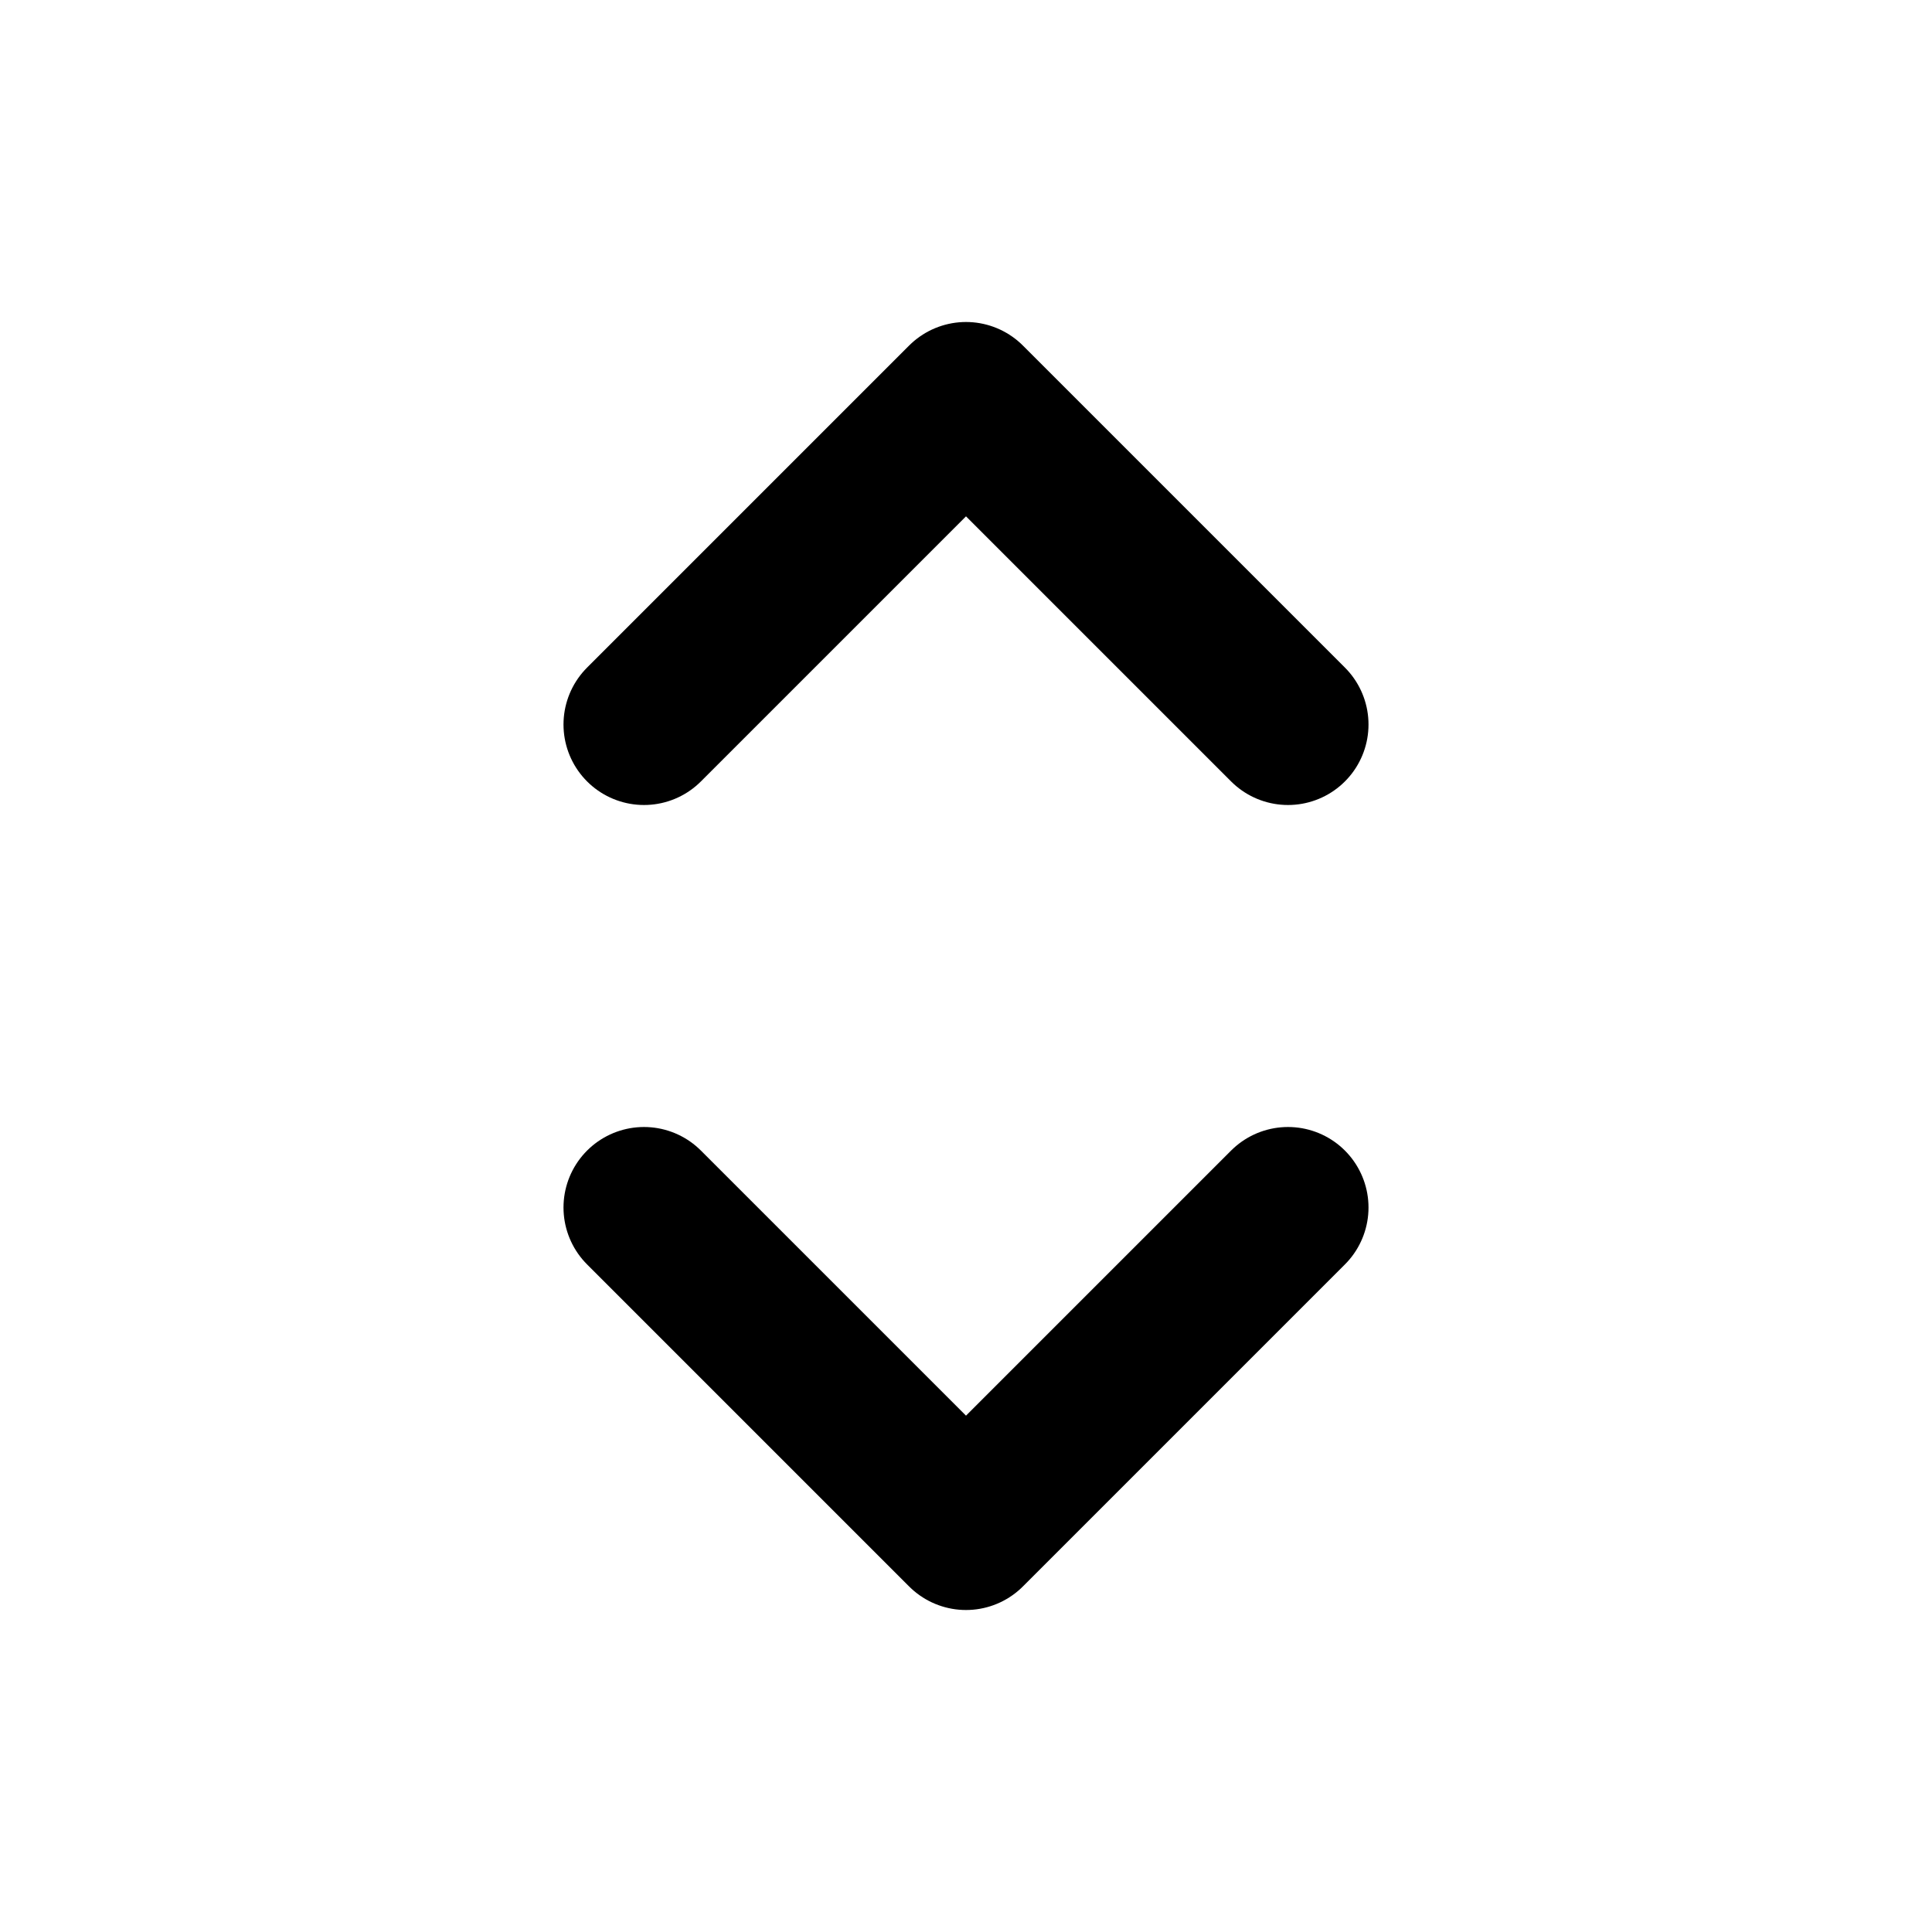
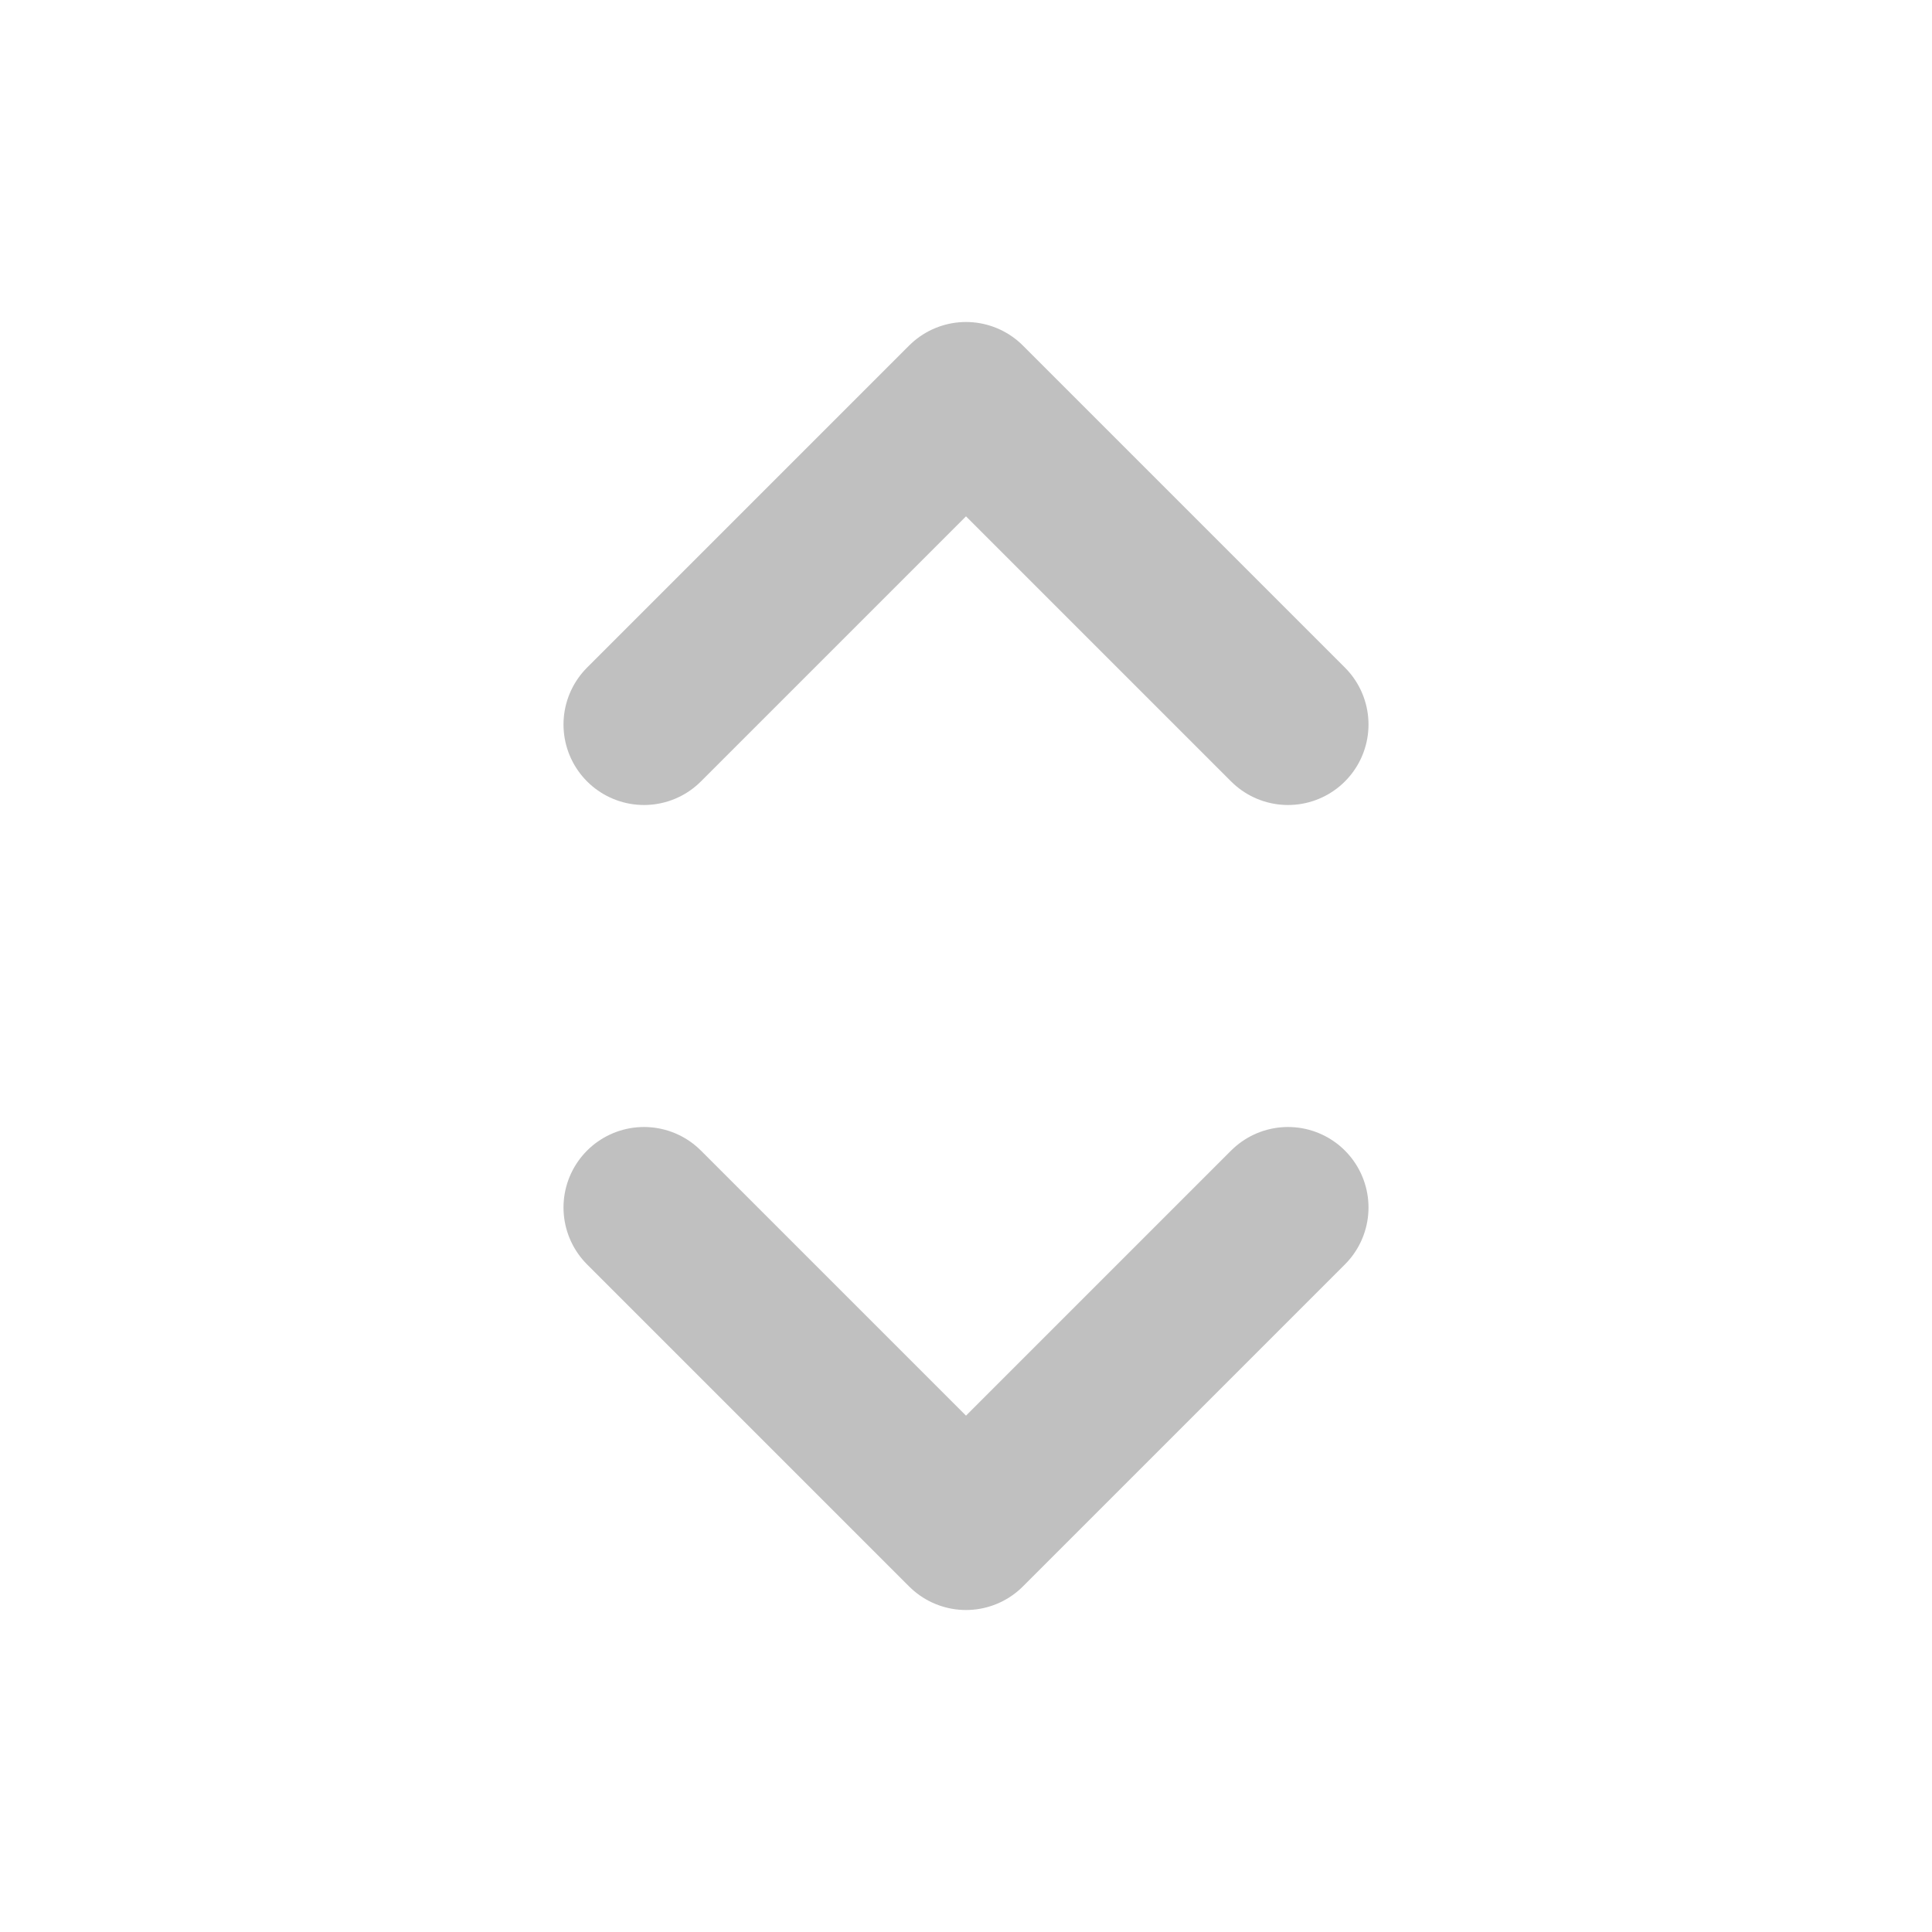
- <svg xmlns="http://www.w3.org/2000/svg" stroke="currentColor" fill="none" stroke-width="0" viewBox="0 0 24 24" class="w-5 h-5 text-gray-400" aria-hidden="true" height="1em" width="1em">
+ <svg xmlns="http://www.w3.org/2000/svg" stroke="#C0C0C0" fill="none" stroke-width="0" viewBox="0 0 24 24" class="w-5 h-5 text-gray-400" aria-hidden="true" height="1em" width="1em">
  <path stroke-linecap="round" stroke-linejoin="round" stroke-width="2" d="M8 9l4-4 4 4m0 6l-4 4-4-4" />
</svg>
